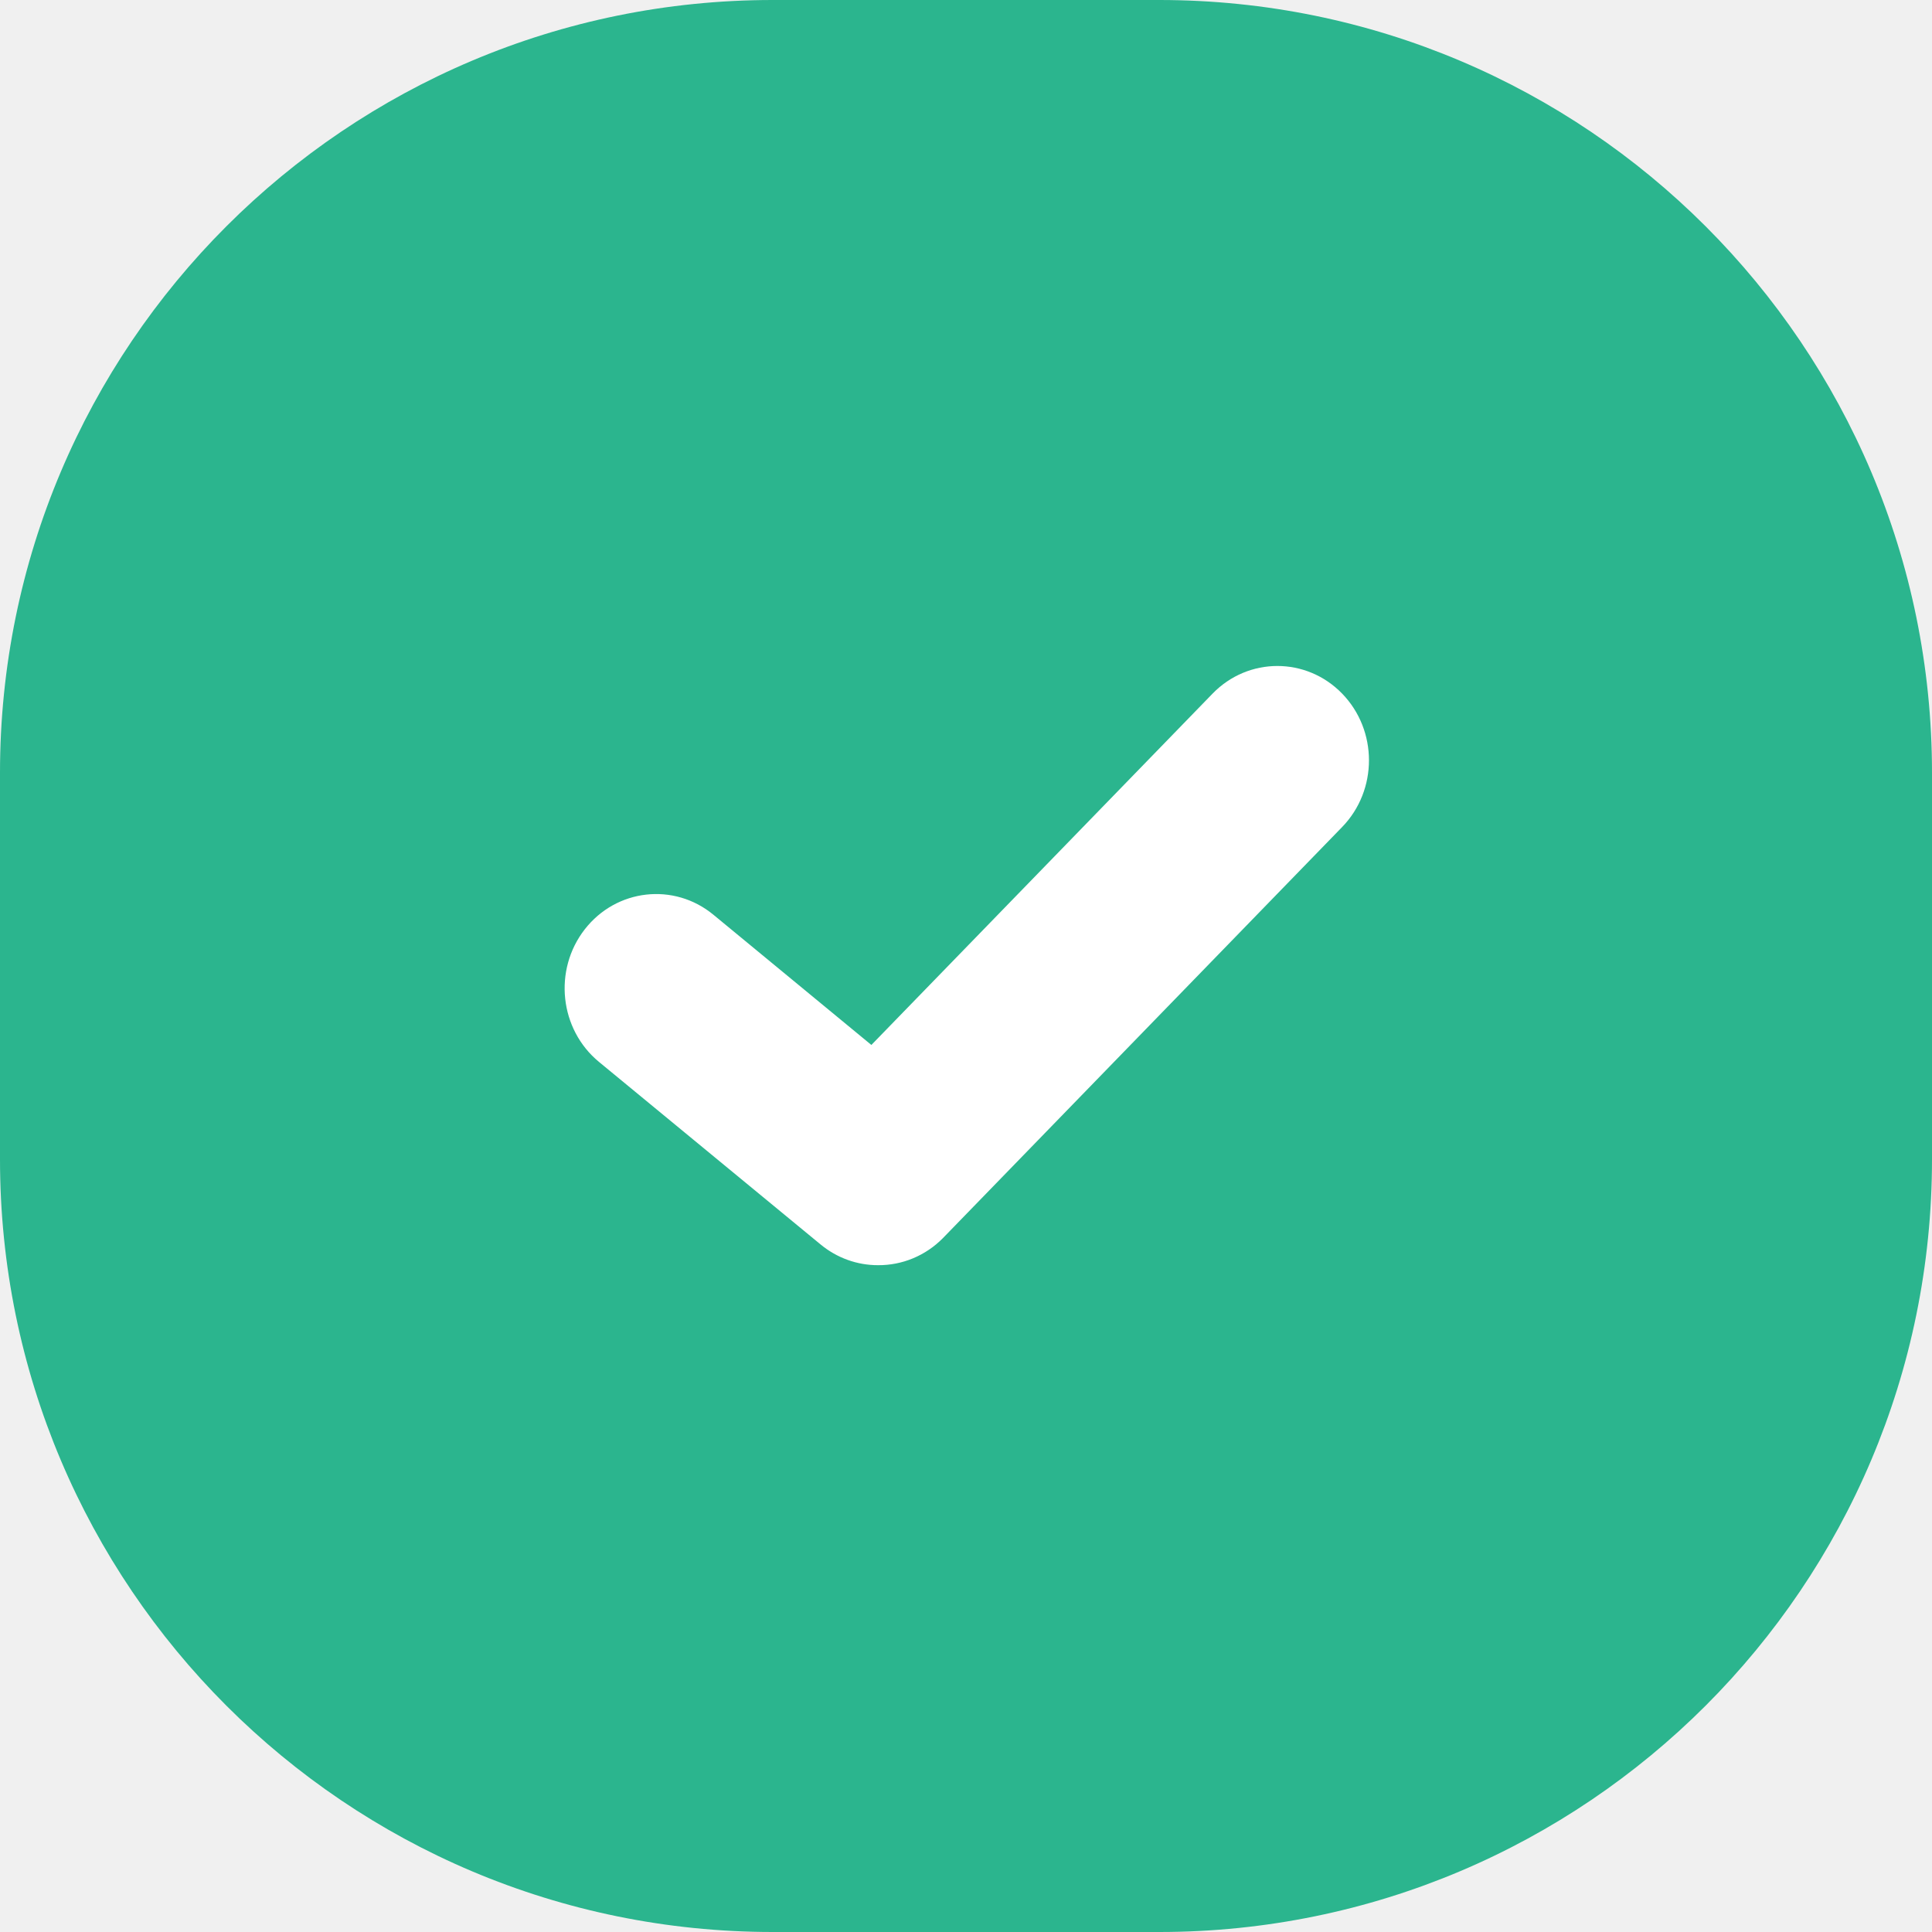
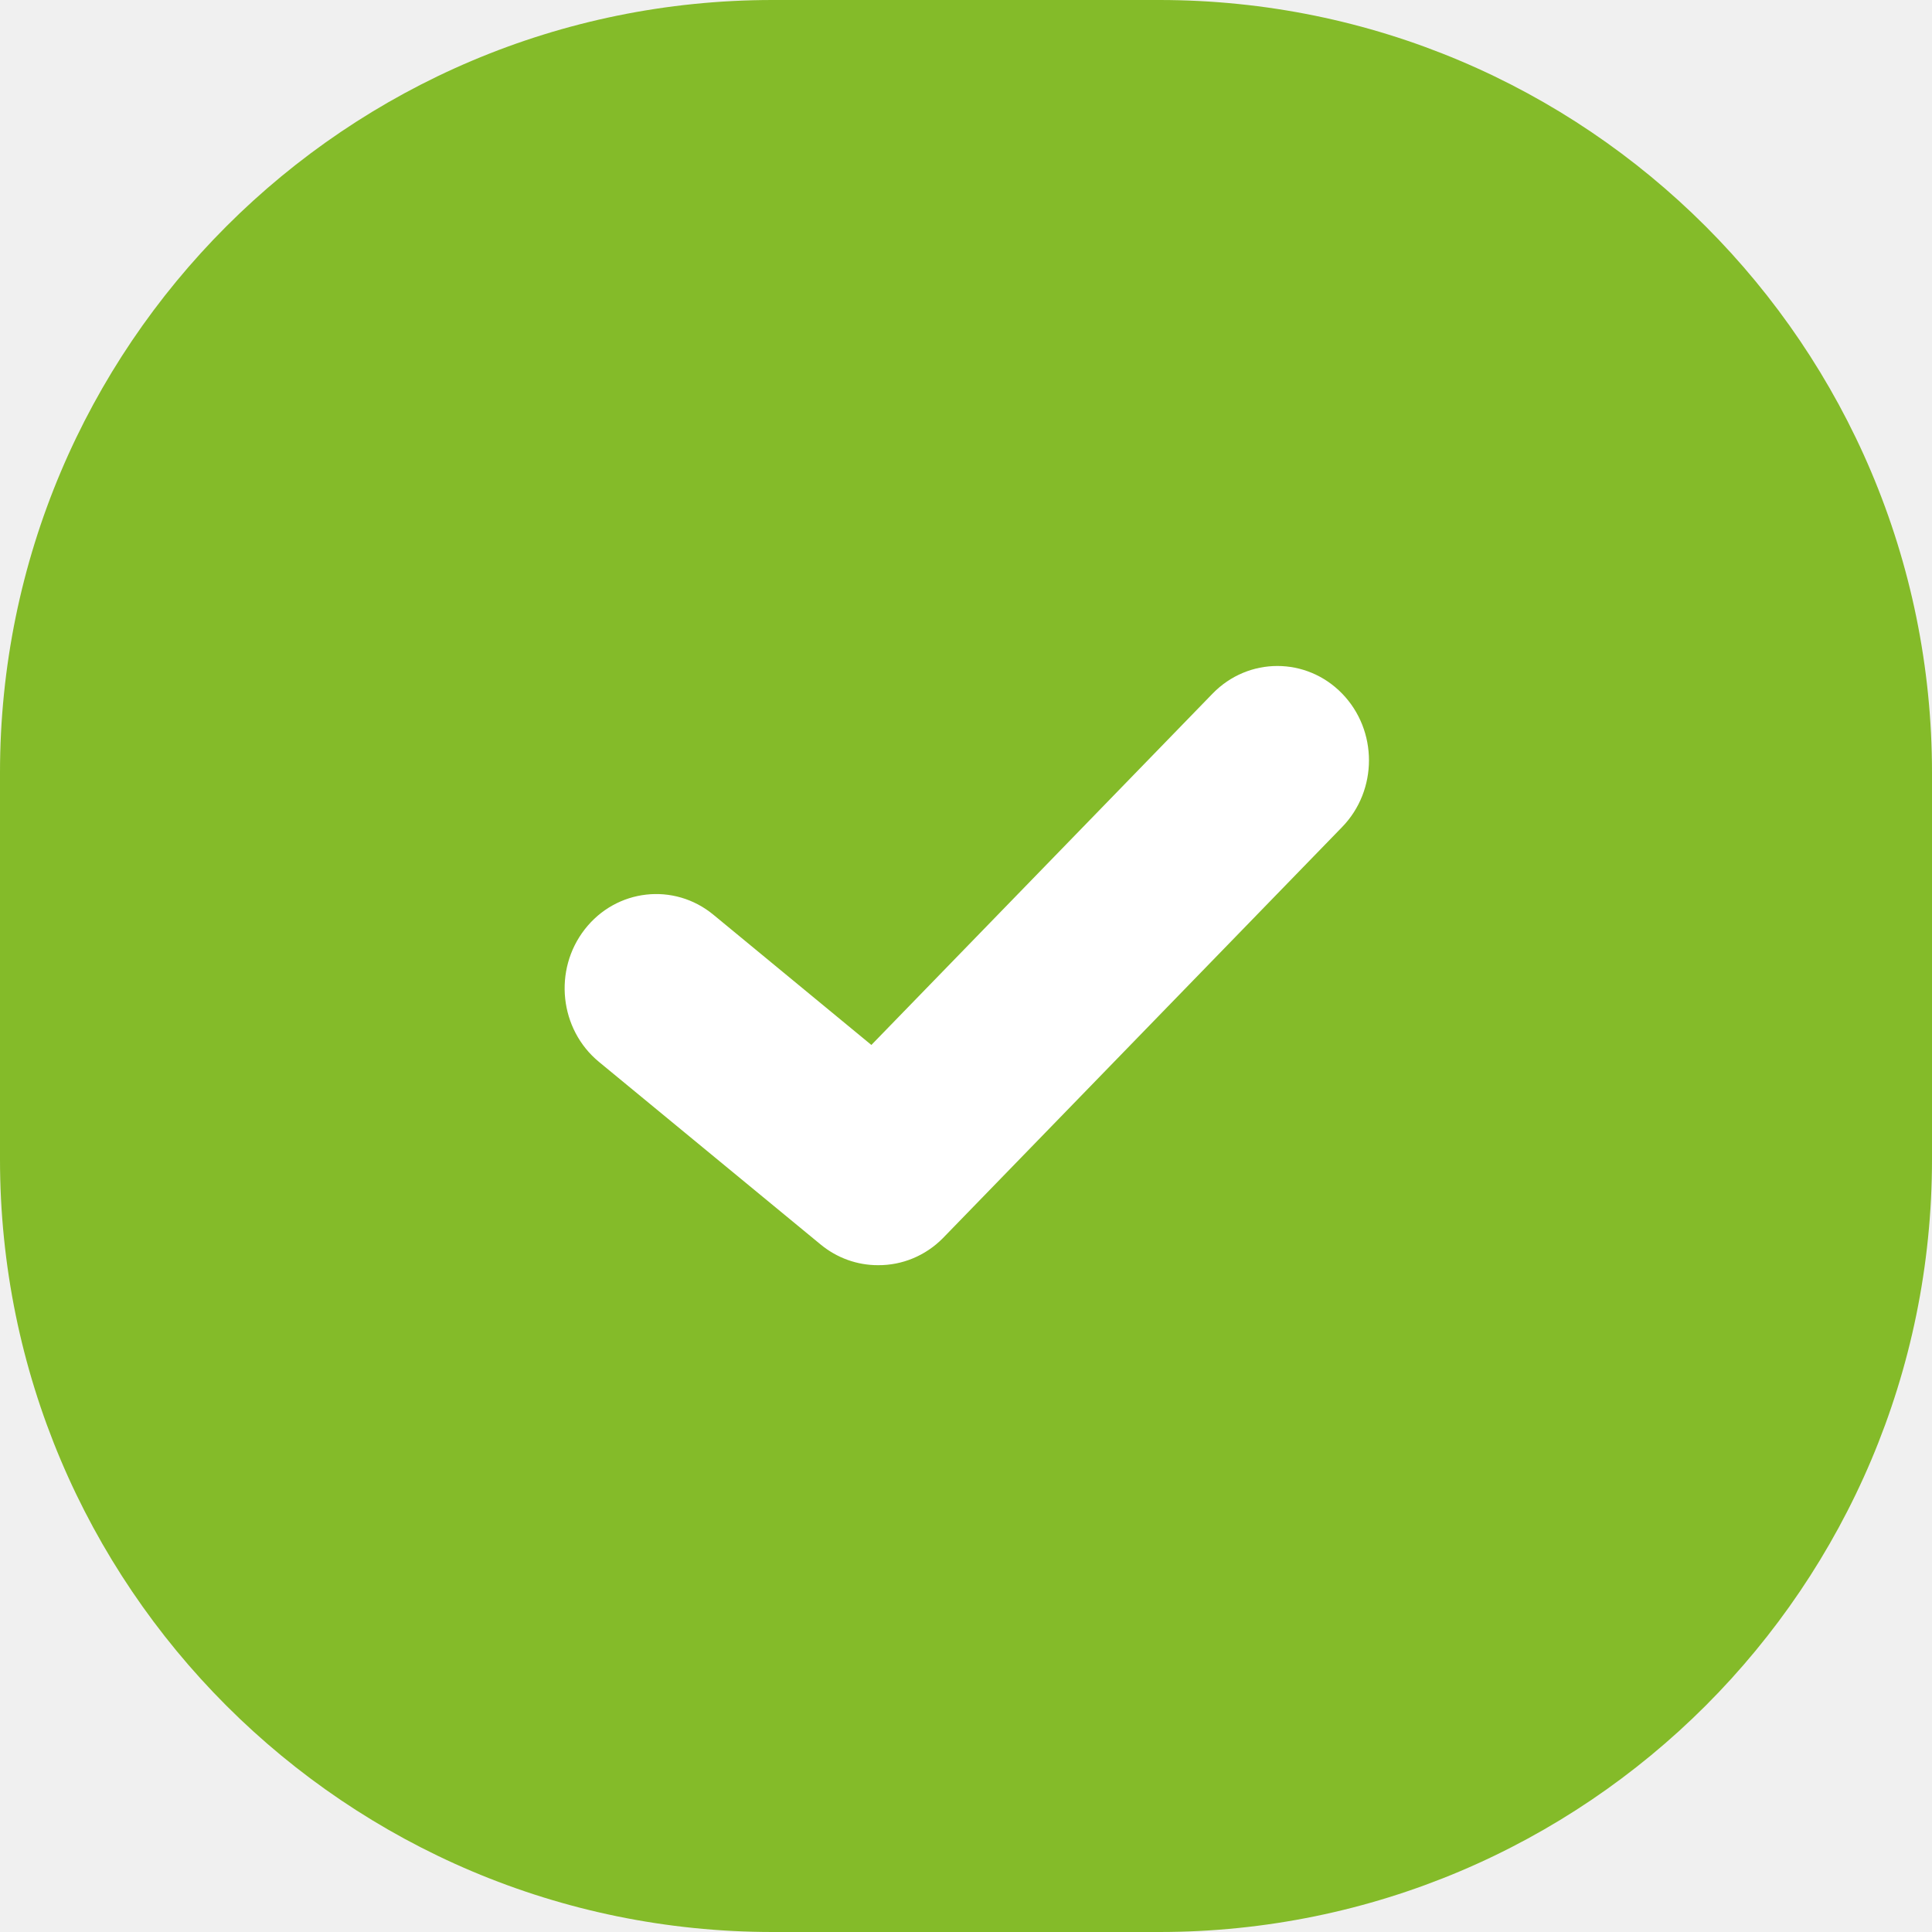
<svg xmlns="http://www.w3.org/2000/svg" width="1201" height="1201" viewBox="0 0 1201 1201" fill="none">
-   <path d="M0 480.4C0 215.082 215.082 0 480.4 0H720.6C985.918 0 1201 215.082 1201 480.4V720.6C1201 985.918 985.918 1201 720.6 1201H480.4C215.082 1201 0 985.918 0 720.6V480.4Z" fill="#2BB58E" />
+   <path d="M0 480.4C0 215.082 215.082 0 480.4 0H720.6C985.918 0 1201 215.082 1201 480.4V720.6C1201 985.918 985.918 1201 720.6 1201H480.4C215.082 1201 0 985.918 0 720.6V480.4Z" fill="#84BB29" />
  <path d="M545.81 786.482C532.873 786.511 520.323 781.994 510.229 773.701L372.317 660.092C347.797 639.869 343.853 602.976 363.492 577.725C383.131 552.473 418.959 548.414 443.482 568.637L541.675 649.584L753.786 431.17C776.018 408.277 812.096 408.277 834.326 431.17C856.557 454.064 856.559 491.214 834.326 514.104L586.084 769.724C575.353 780.574 560.872 786.596 545.81 786.482Z" fill="white" />
</svg>
